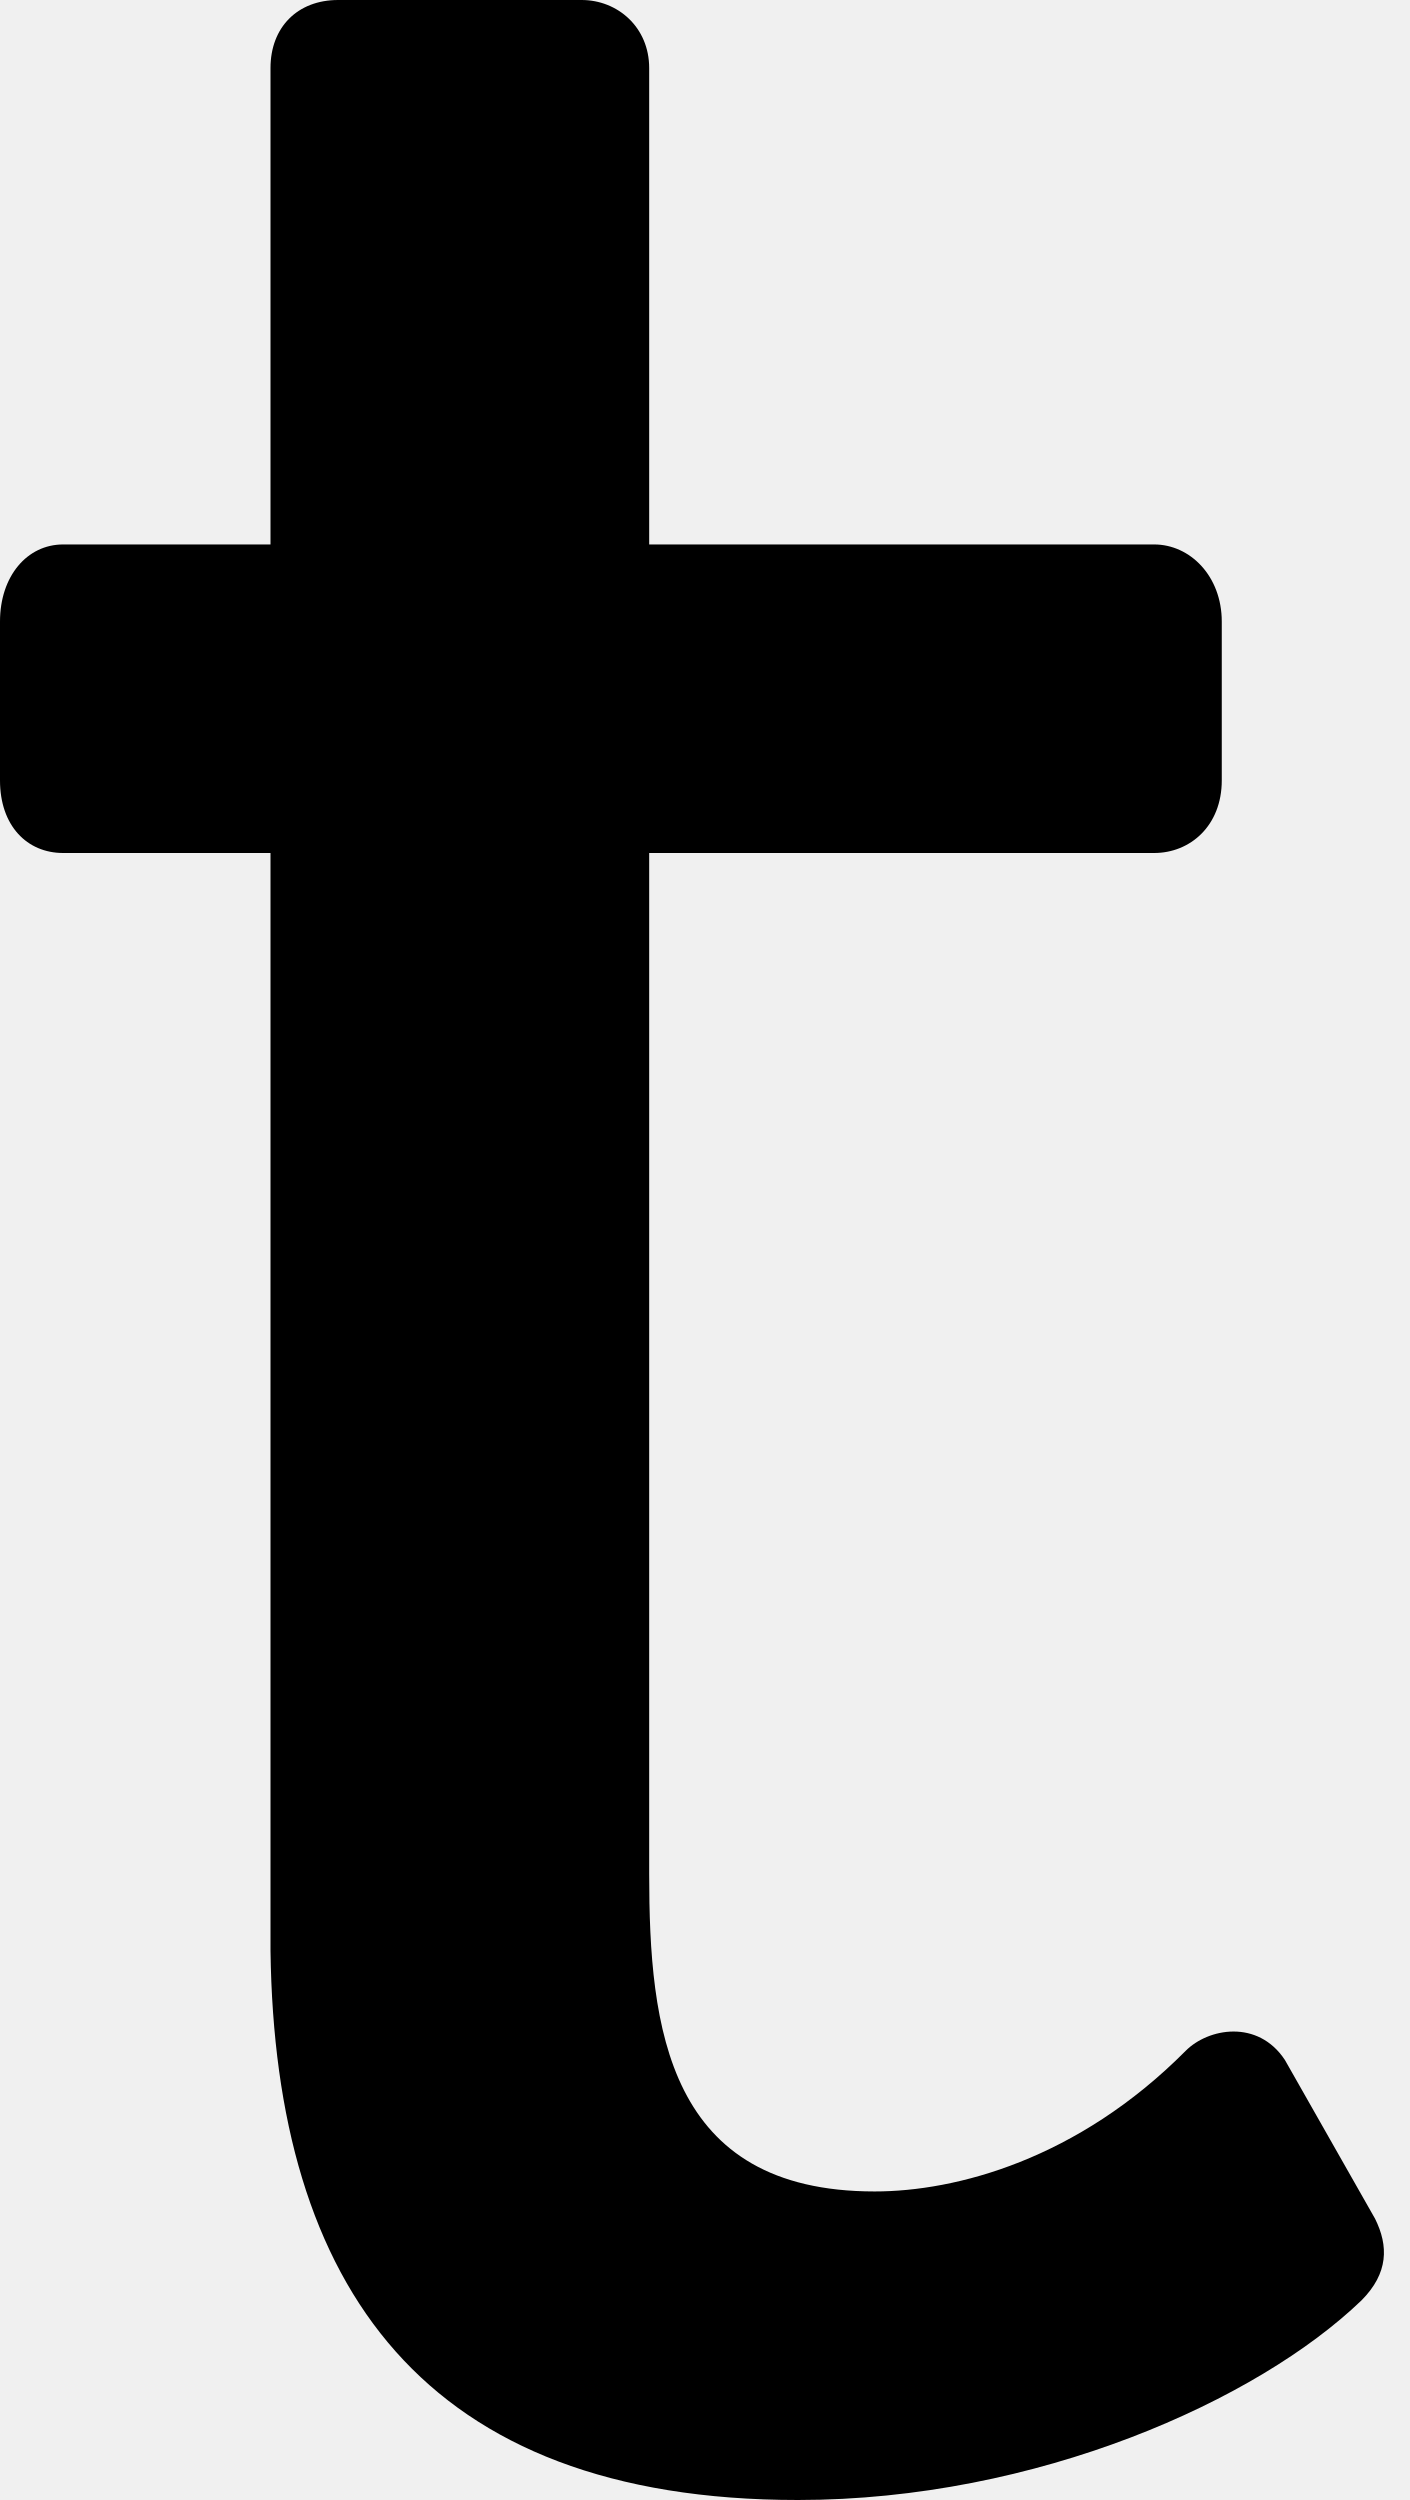
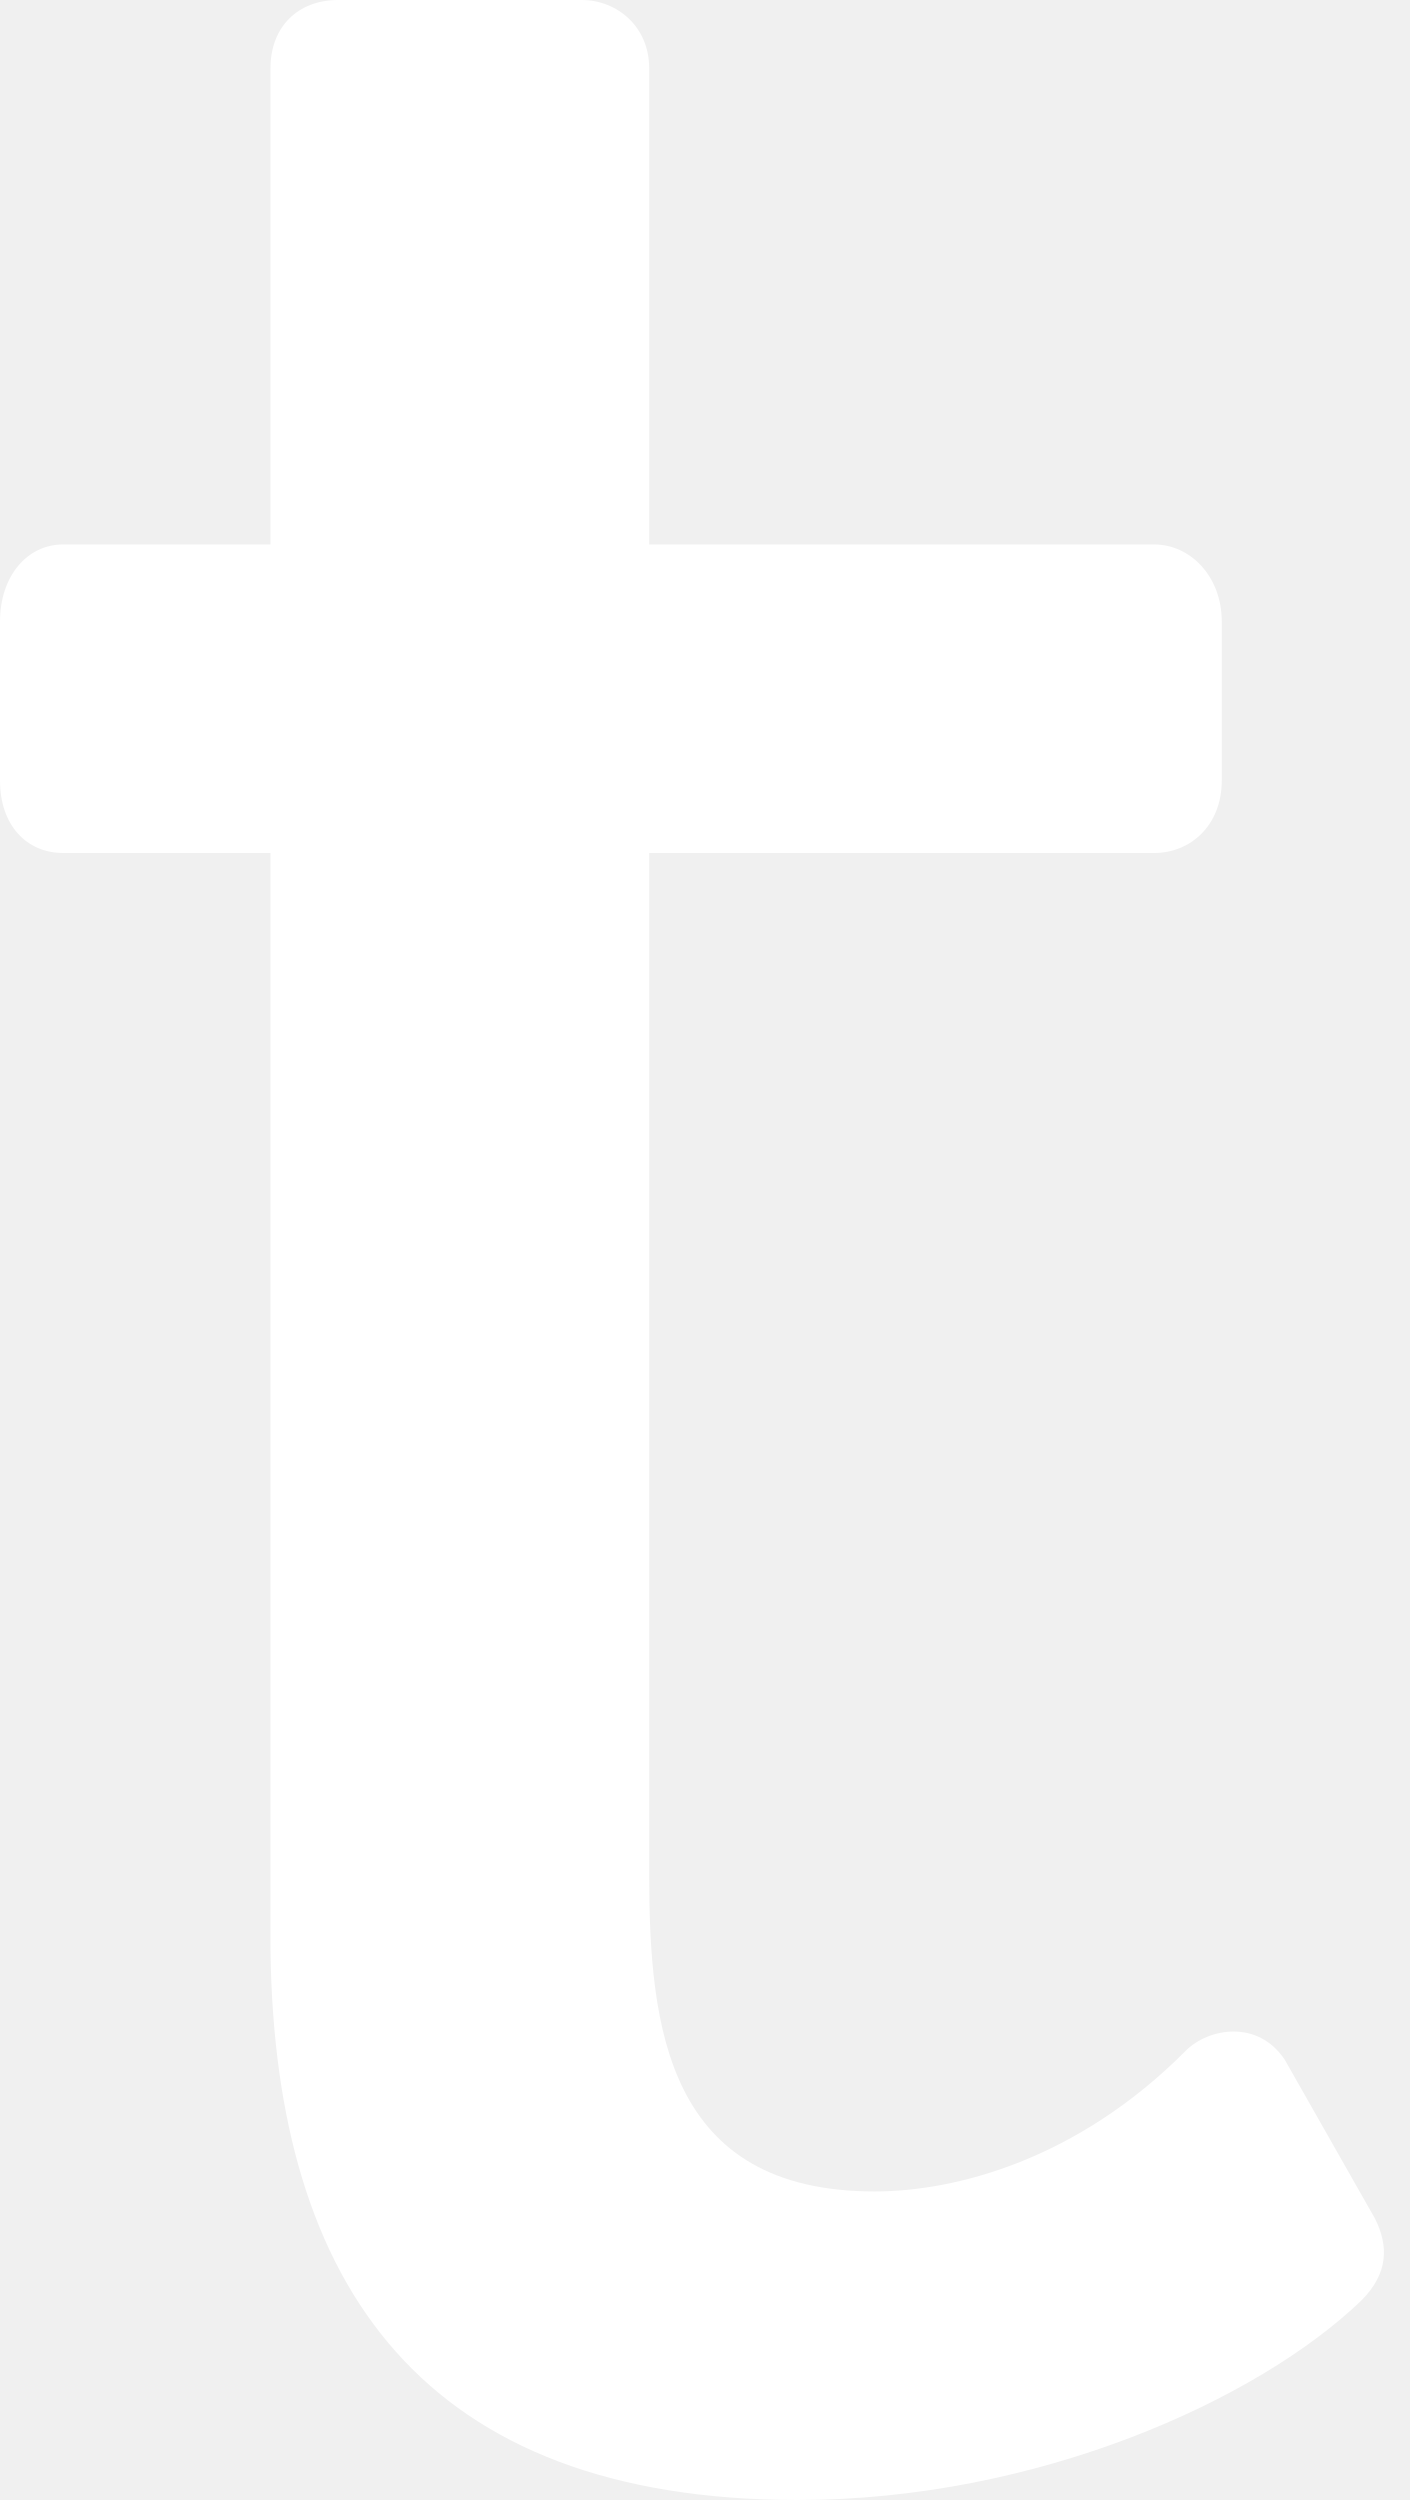
<svg xmlns="http://www.w3.org/2000/svg" width="31" height="55" viewBox="0 0 31 55" fill="none">
-   <path d="M30.251 48.811L28.267 45.318C27.672 44.419 26.581 44.619 26.085 45.118C23.705 47.514 21.027 48.212 19.242 48.212C14.679 48.212 14.282 44.619 14.282 41.225V18.766H25.391C26.184 18.766 26.879 18.167 26.879 17.169V13.675C26.879 12.677 26.184 11.978 25.391 11.978H14.282V1.497C14.282 0.599 13.588 0 12.795 0H7.439C6.546 0 5.951 0.599 5.951 1.497V11.978H1.389C0.595 11.978 0 12.677 0 13.675V17.169C0 18.167 0.595 18.766 1.389 18.766H5.951V42.922C6.05 50.309 9.323 55 17.555 55C22.812 55 27.672 52.804 29.953 50.608C30.549 50.009 30.549 49.41 30.251 48.811V48.811Z" fill="black" />
+   <path d="M30.251 48.811L28.267 45.318C27.672 44.419 26.581 44.619 26.085 45.118C23.705 47.514 21.027 48.212 19.242 48.212C14.679 48.212 14.282 44.619 14.282 41.225V18.766H25.391C26.184 18.766 26.879 18.167 26.879 17.169V13.675C26.879 12.677 26.184 11.978 25.391 11.978H14.282V1.497C14.282 0.599 13.588 0 12.795 0H7.439C6.546 0 5.951 0.599 5.951 1.497V11.978H1.389C0.595 11.978 0 12.677 0 13.675V17.169C0 18.167 0.595 18.766 1.389 18.766H5.951V42.922C6.05 50.309 9.323 55 17.555 55C22.812 55 27.672 52.804 29.953 50.608C30.549 50.009 30.549 49.41 30.251 48.811V48.811Z" fill="white" />
</svg>
